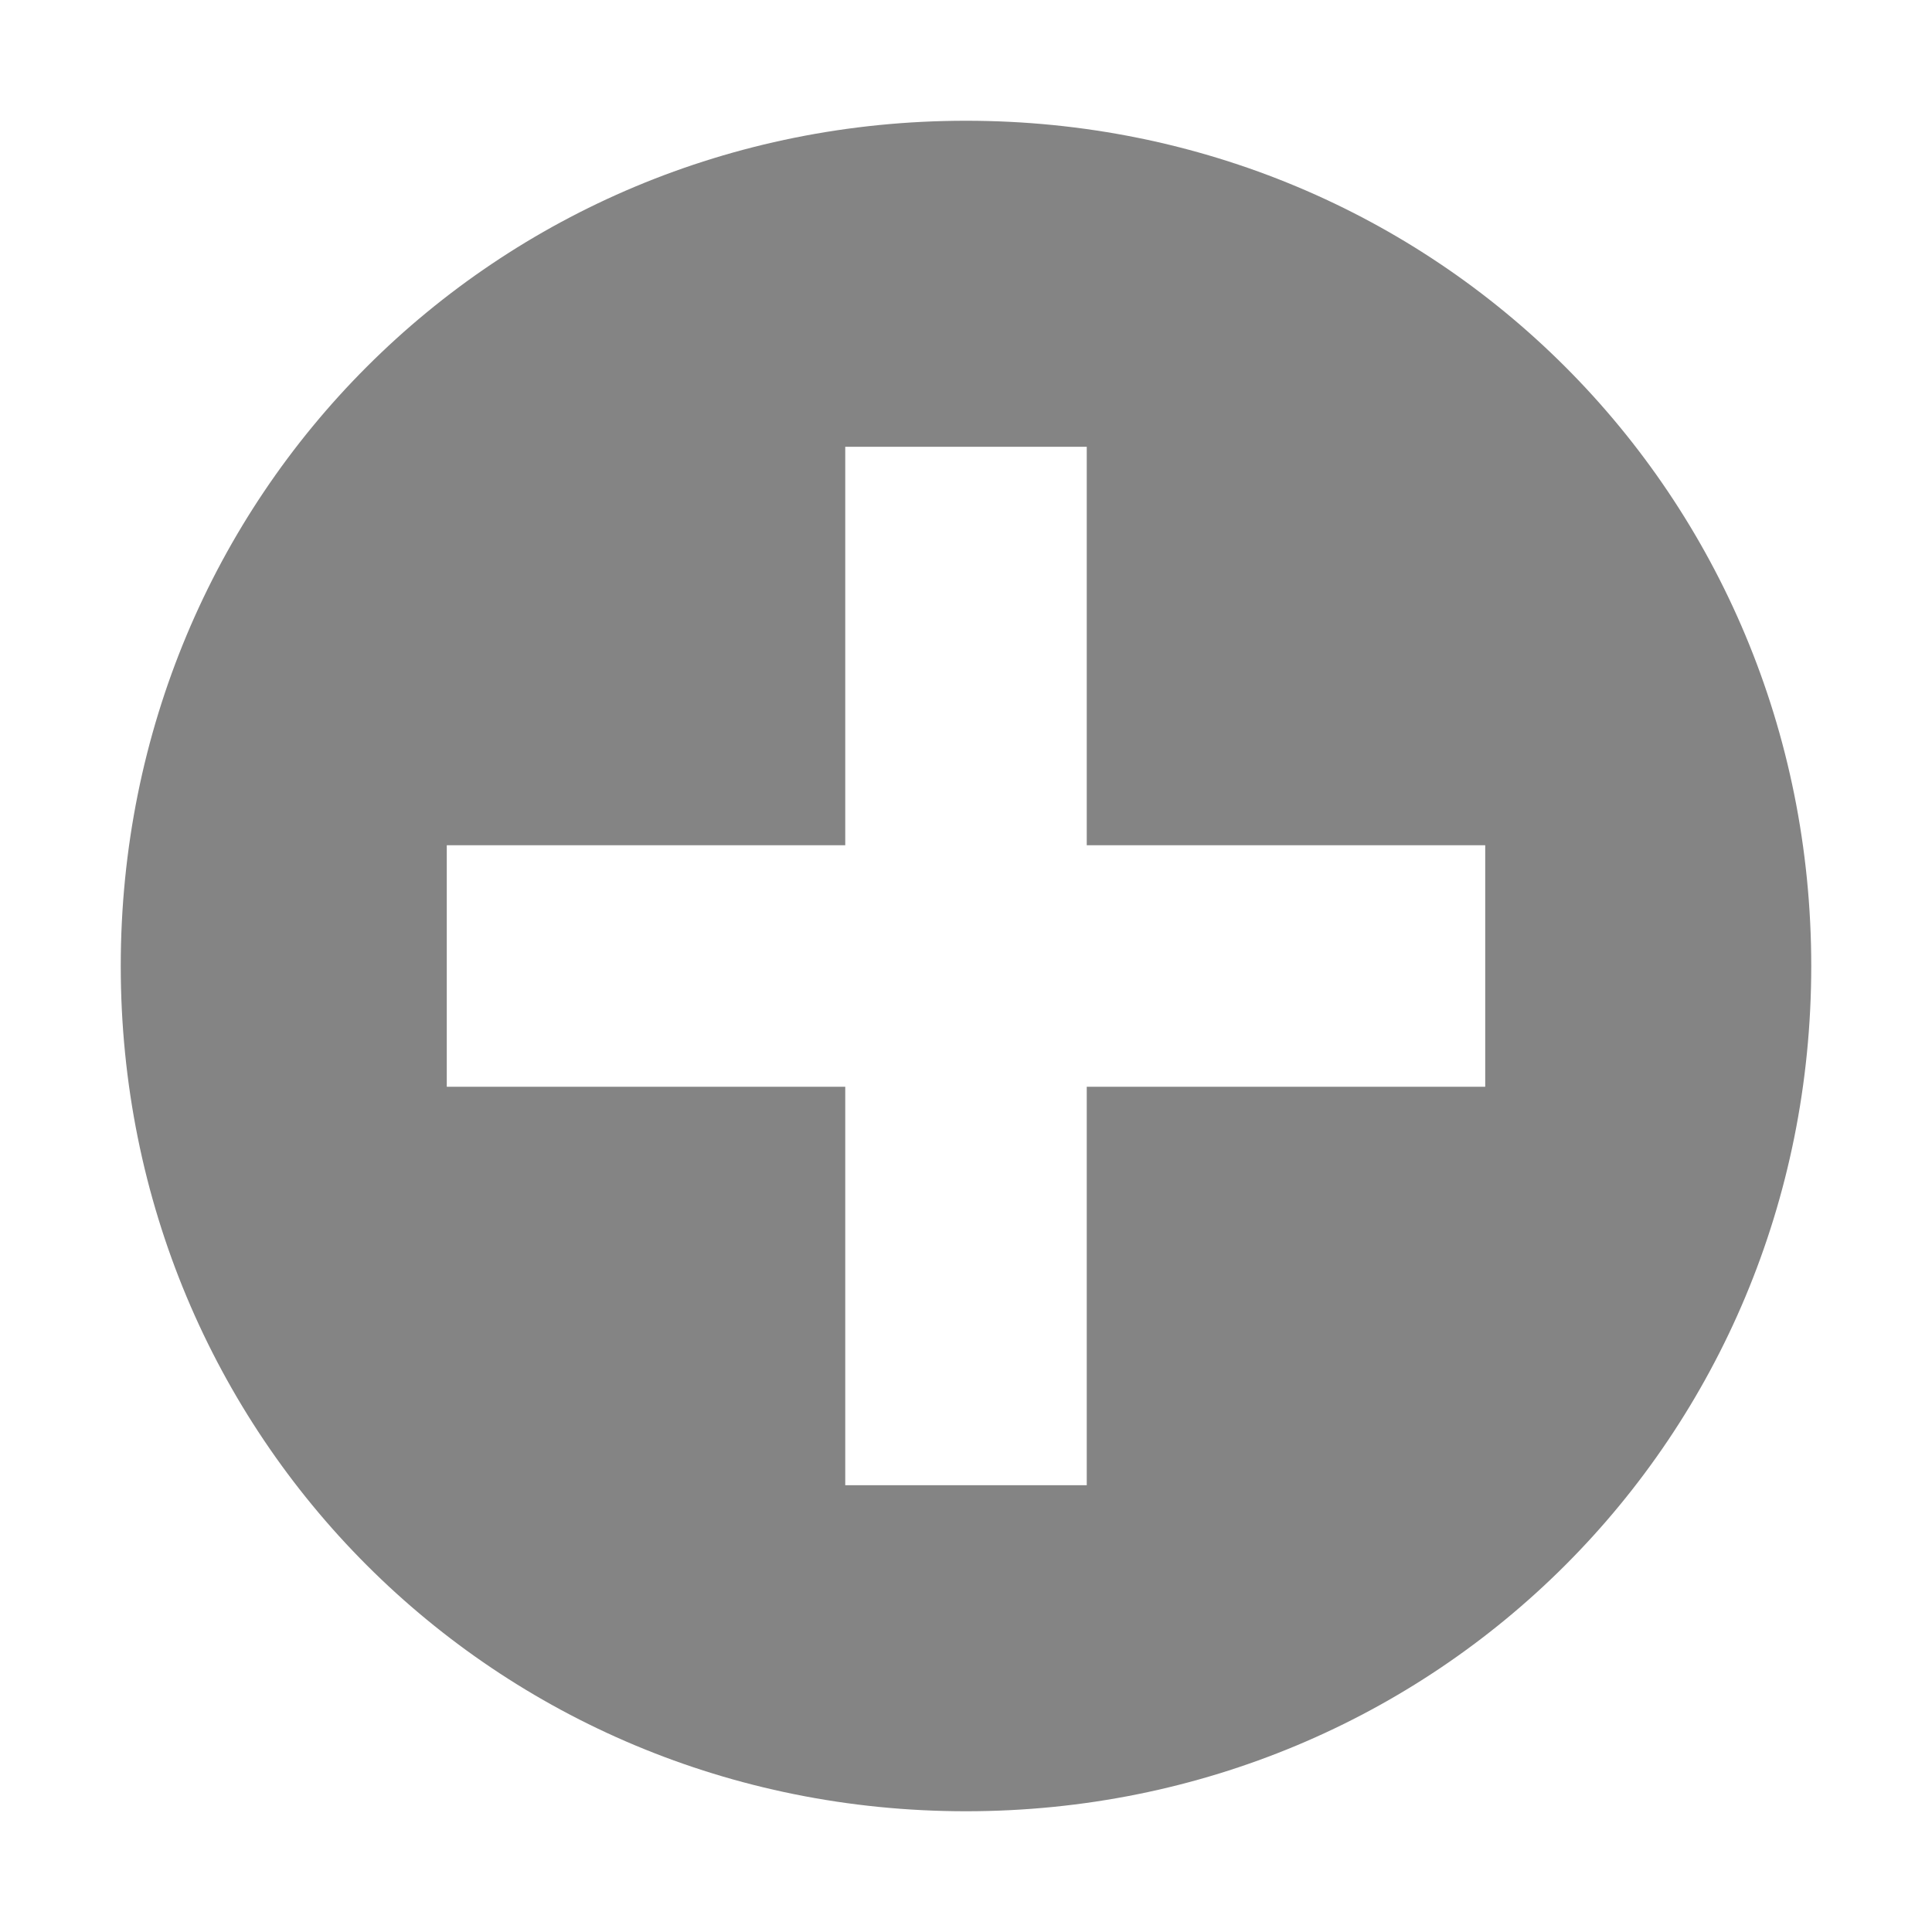
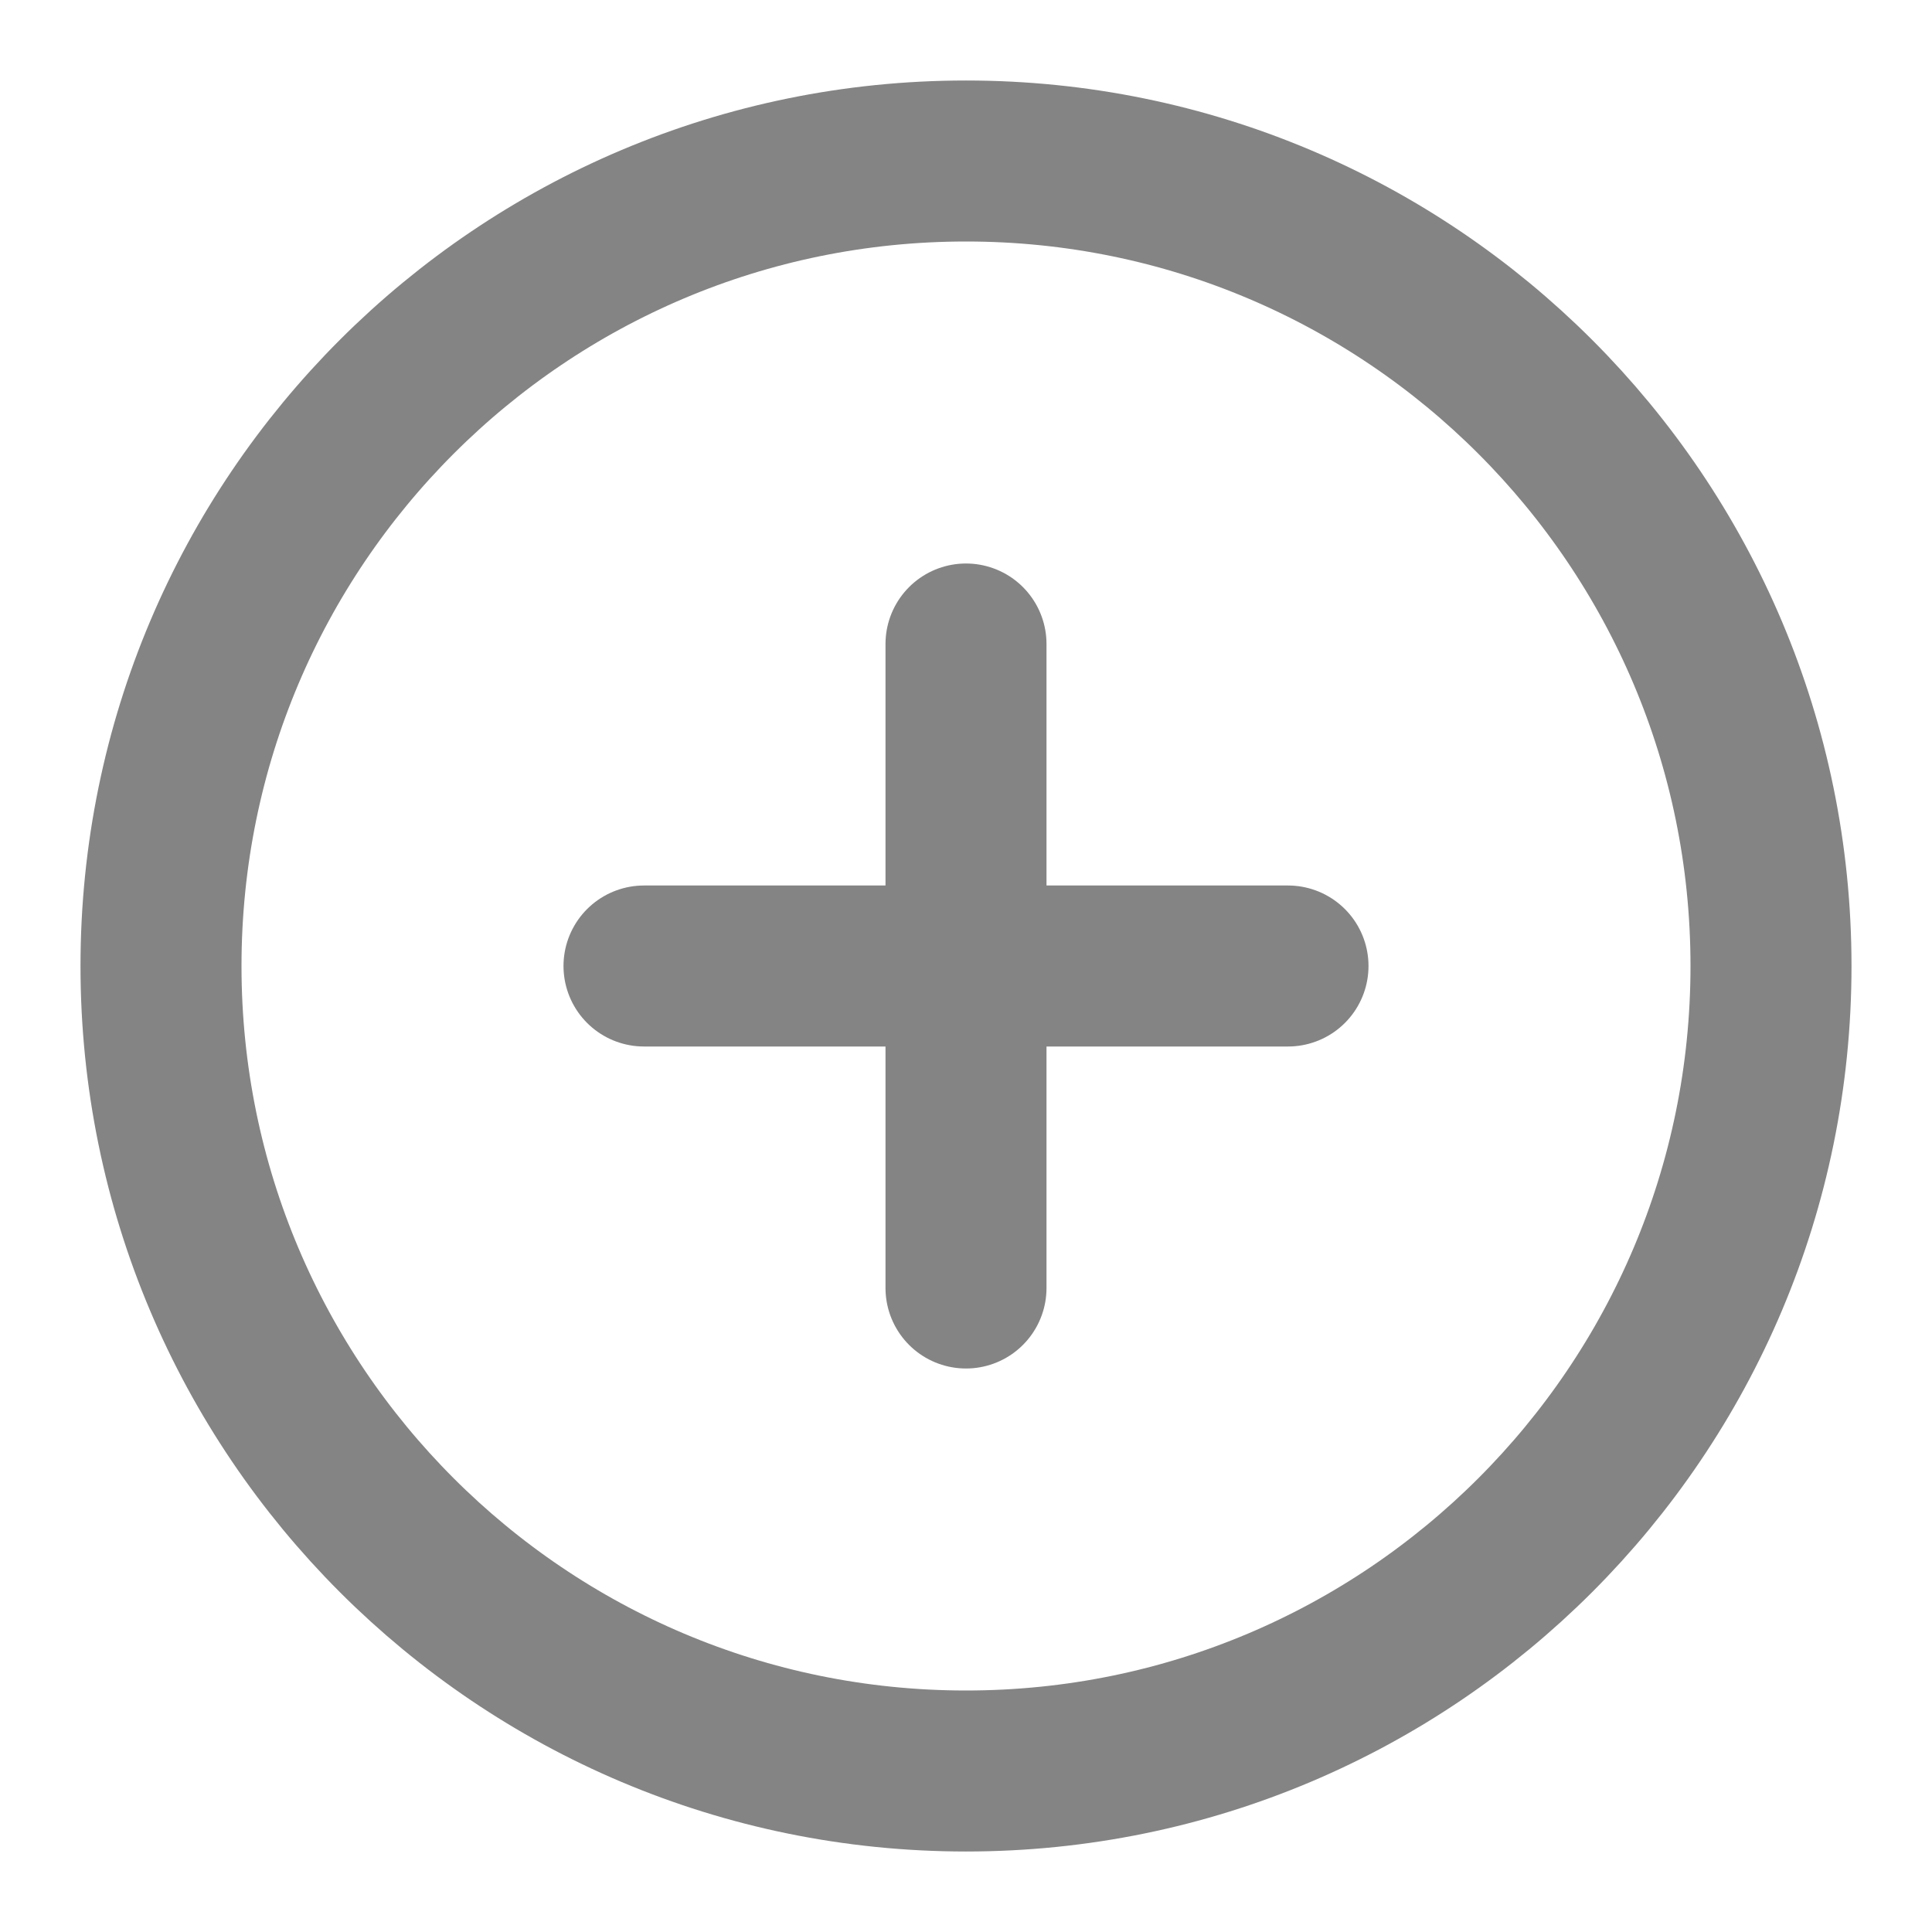
- <svg xmlns="http://www.w3.org/2000/svg" version="1.1" id="Ebene_1" x="0px" y="0px" viewBox="0 0 16 16" style="enable-background:new 0 0 16 16;" xml:space="preserve">
-   <style type="text/css">
- 	.st0{fill:#848484;}
- </style>
-   <path class="st0" d="M8,1C4.1,1,1,4.1,1,8c0,3.9,3.1,7,7,7s7-3.1,7-7C15,4.1,11.9,1,8,1z M12.3,9H9v3.3H7V9H3.7V7H7V3.7h2V7h3.3V9z" />
+ <svg xmlns="http://www.w3.org/2000/svg" width="24" height="24" viewBox="0 0 24 24" fill="none" stroke="#848484" stroke-width="2" stroke-linecap="round" stroke-linejoin="round" class="feather feather-plus-circle">
+   <circle cx="12" cy="12" r="10" />
+   <line x1="12" y1="8" x2="12" y2="16" />
+   <line x1="8" y1="12" x2="16" y2="12" />
</svg>
